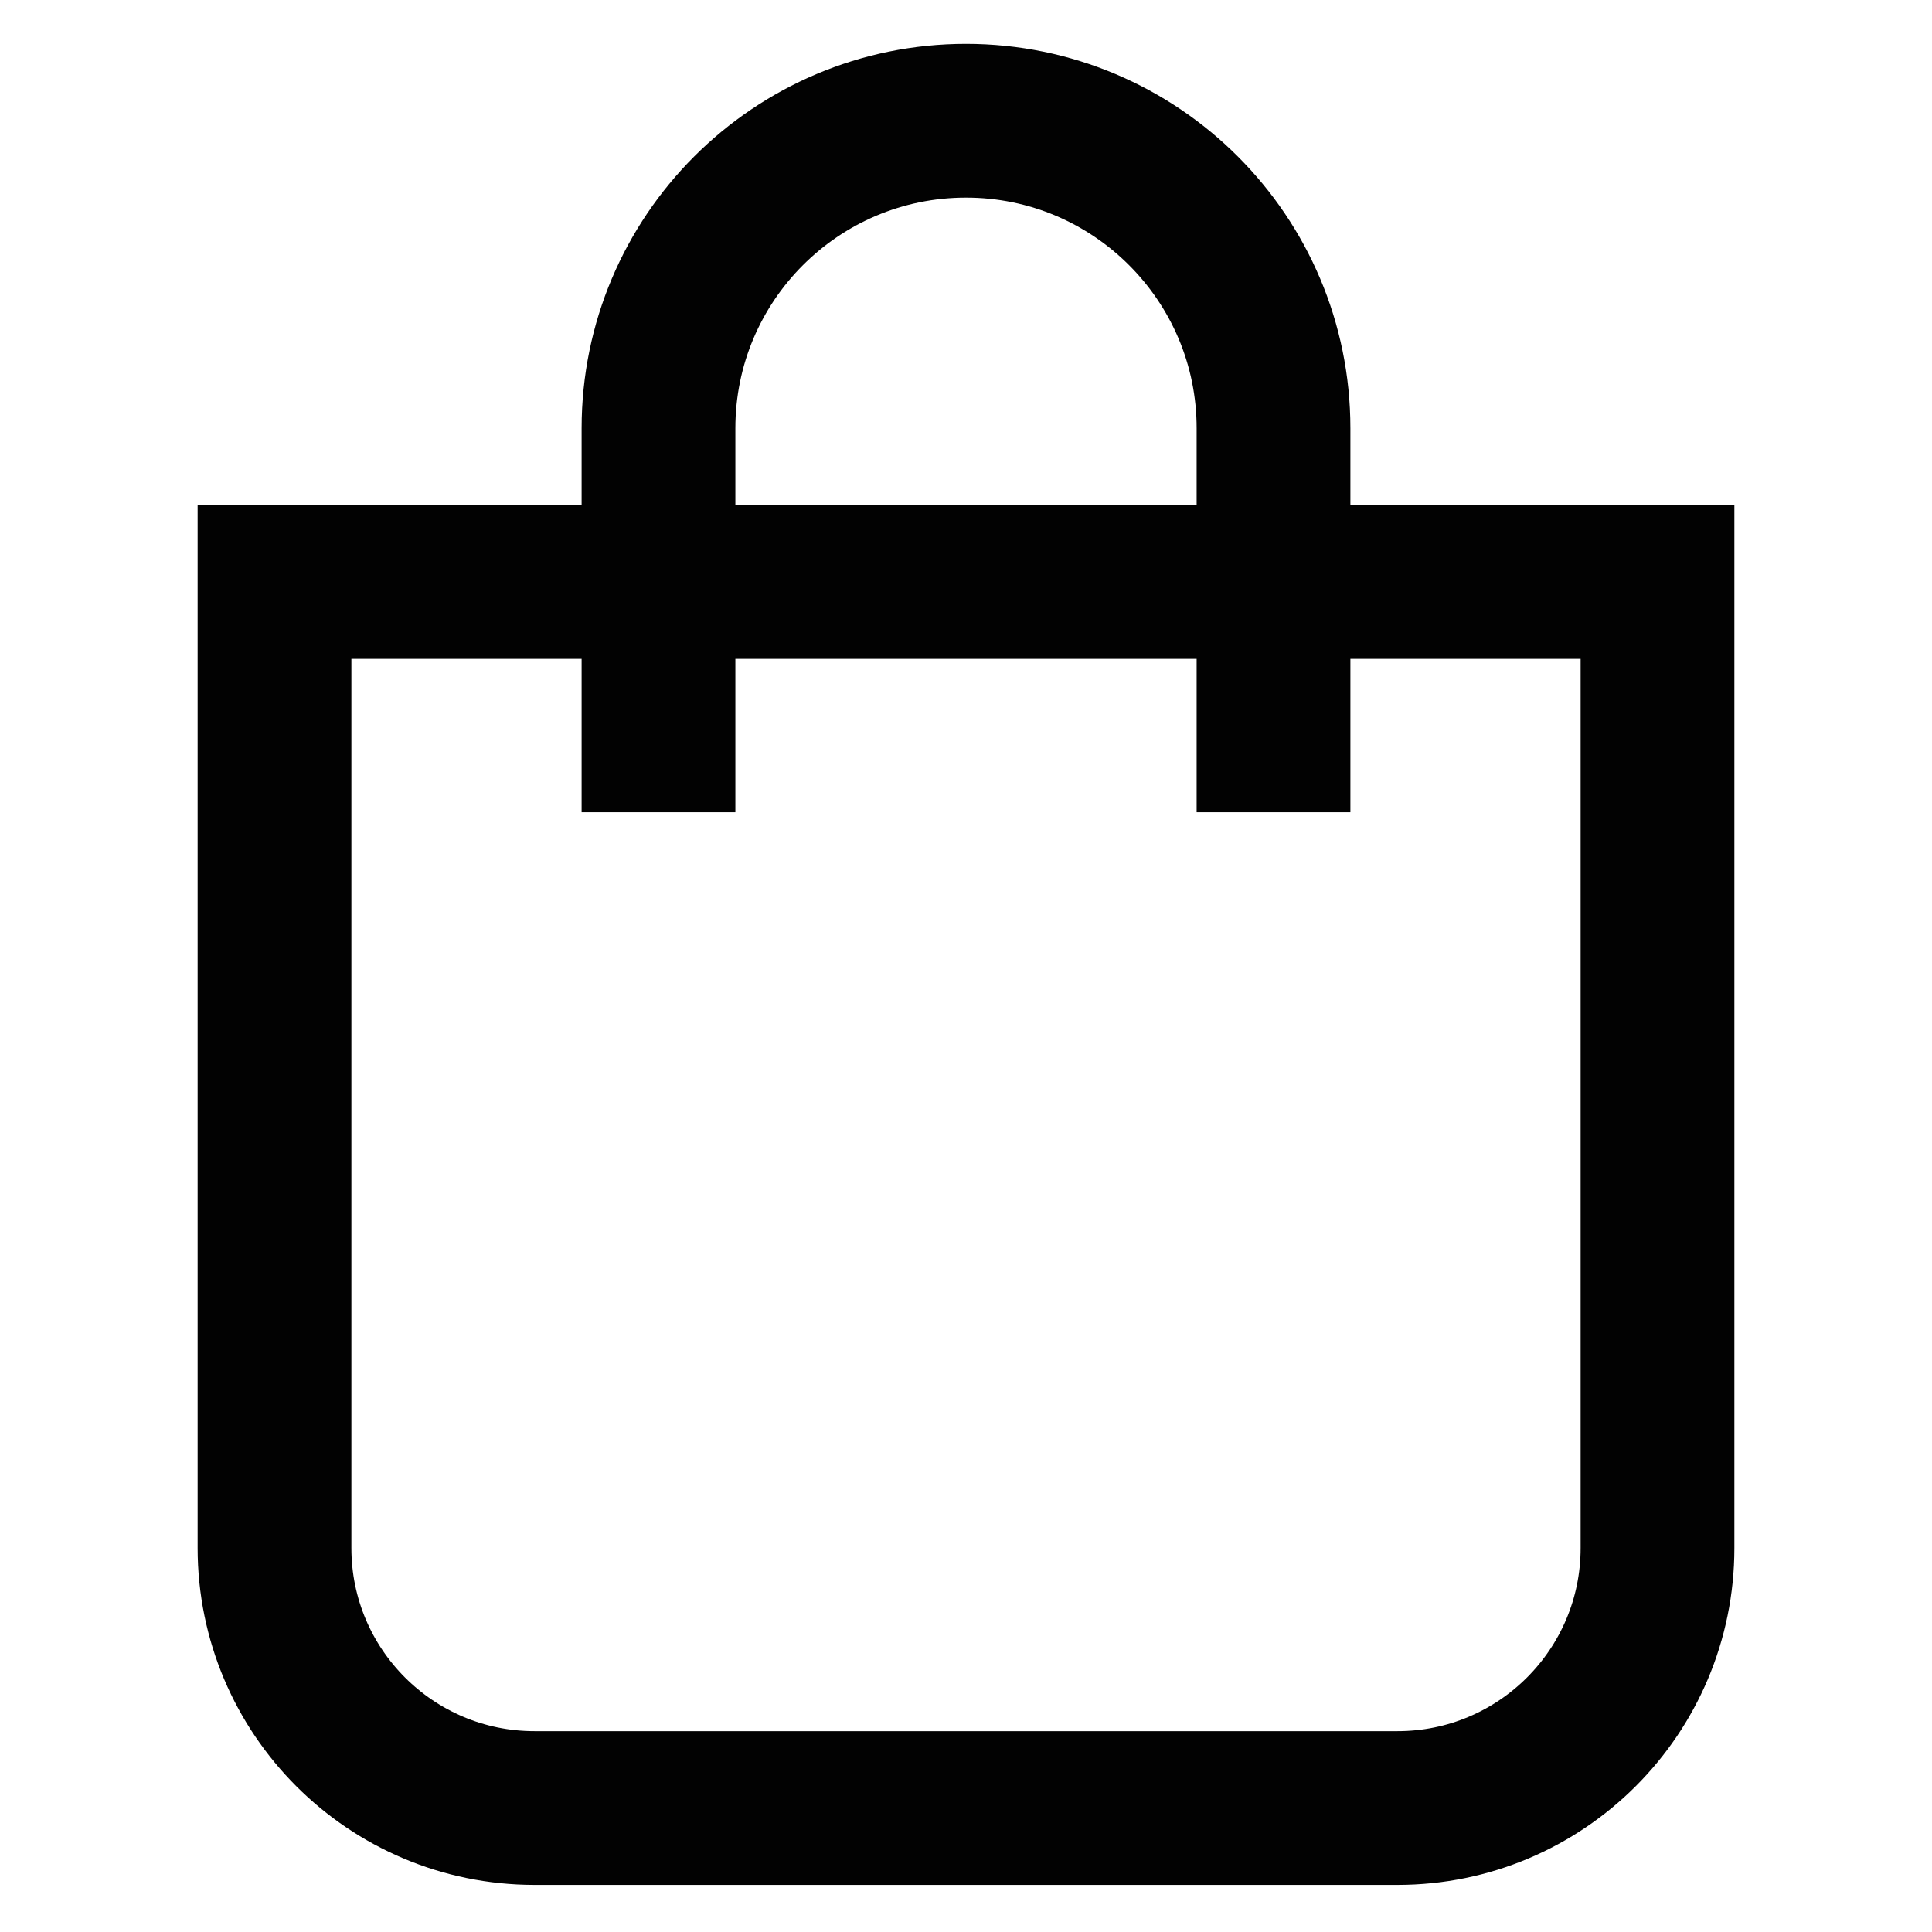
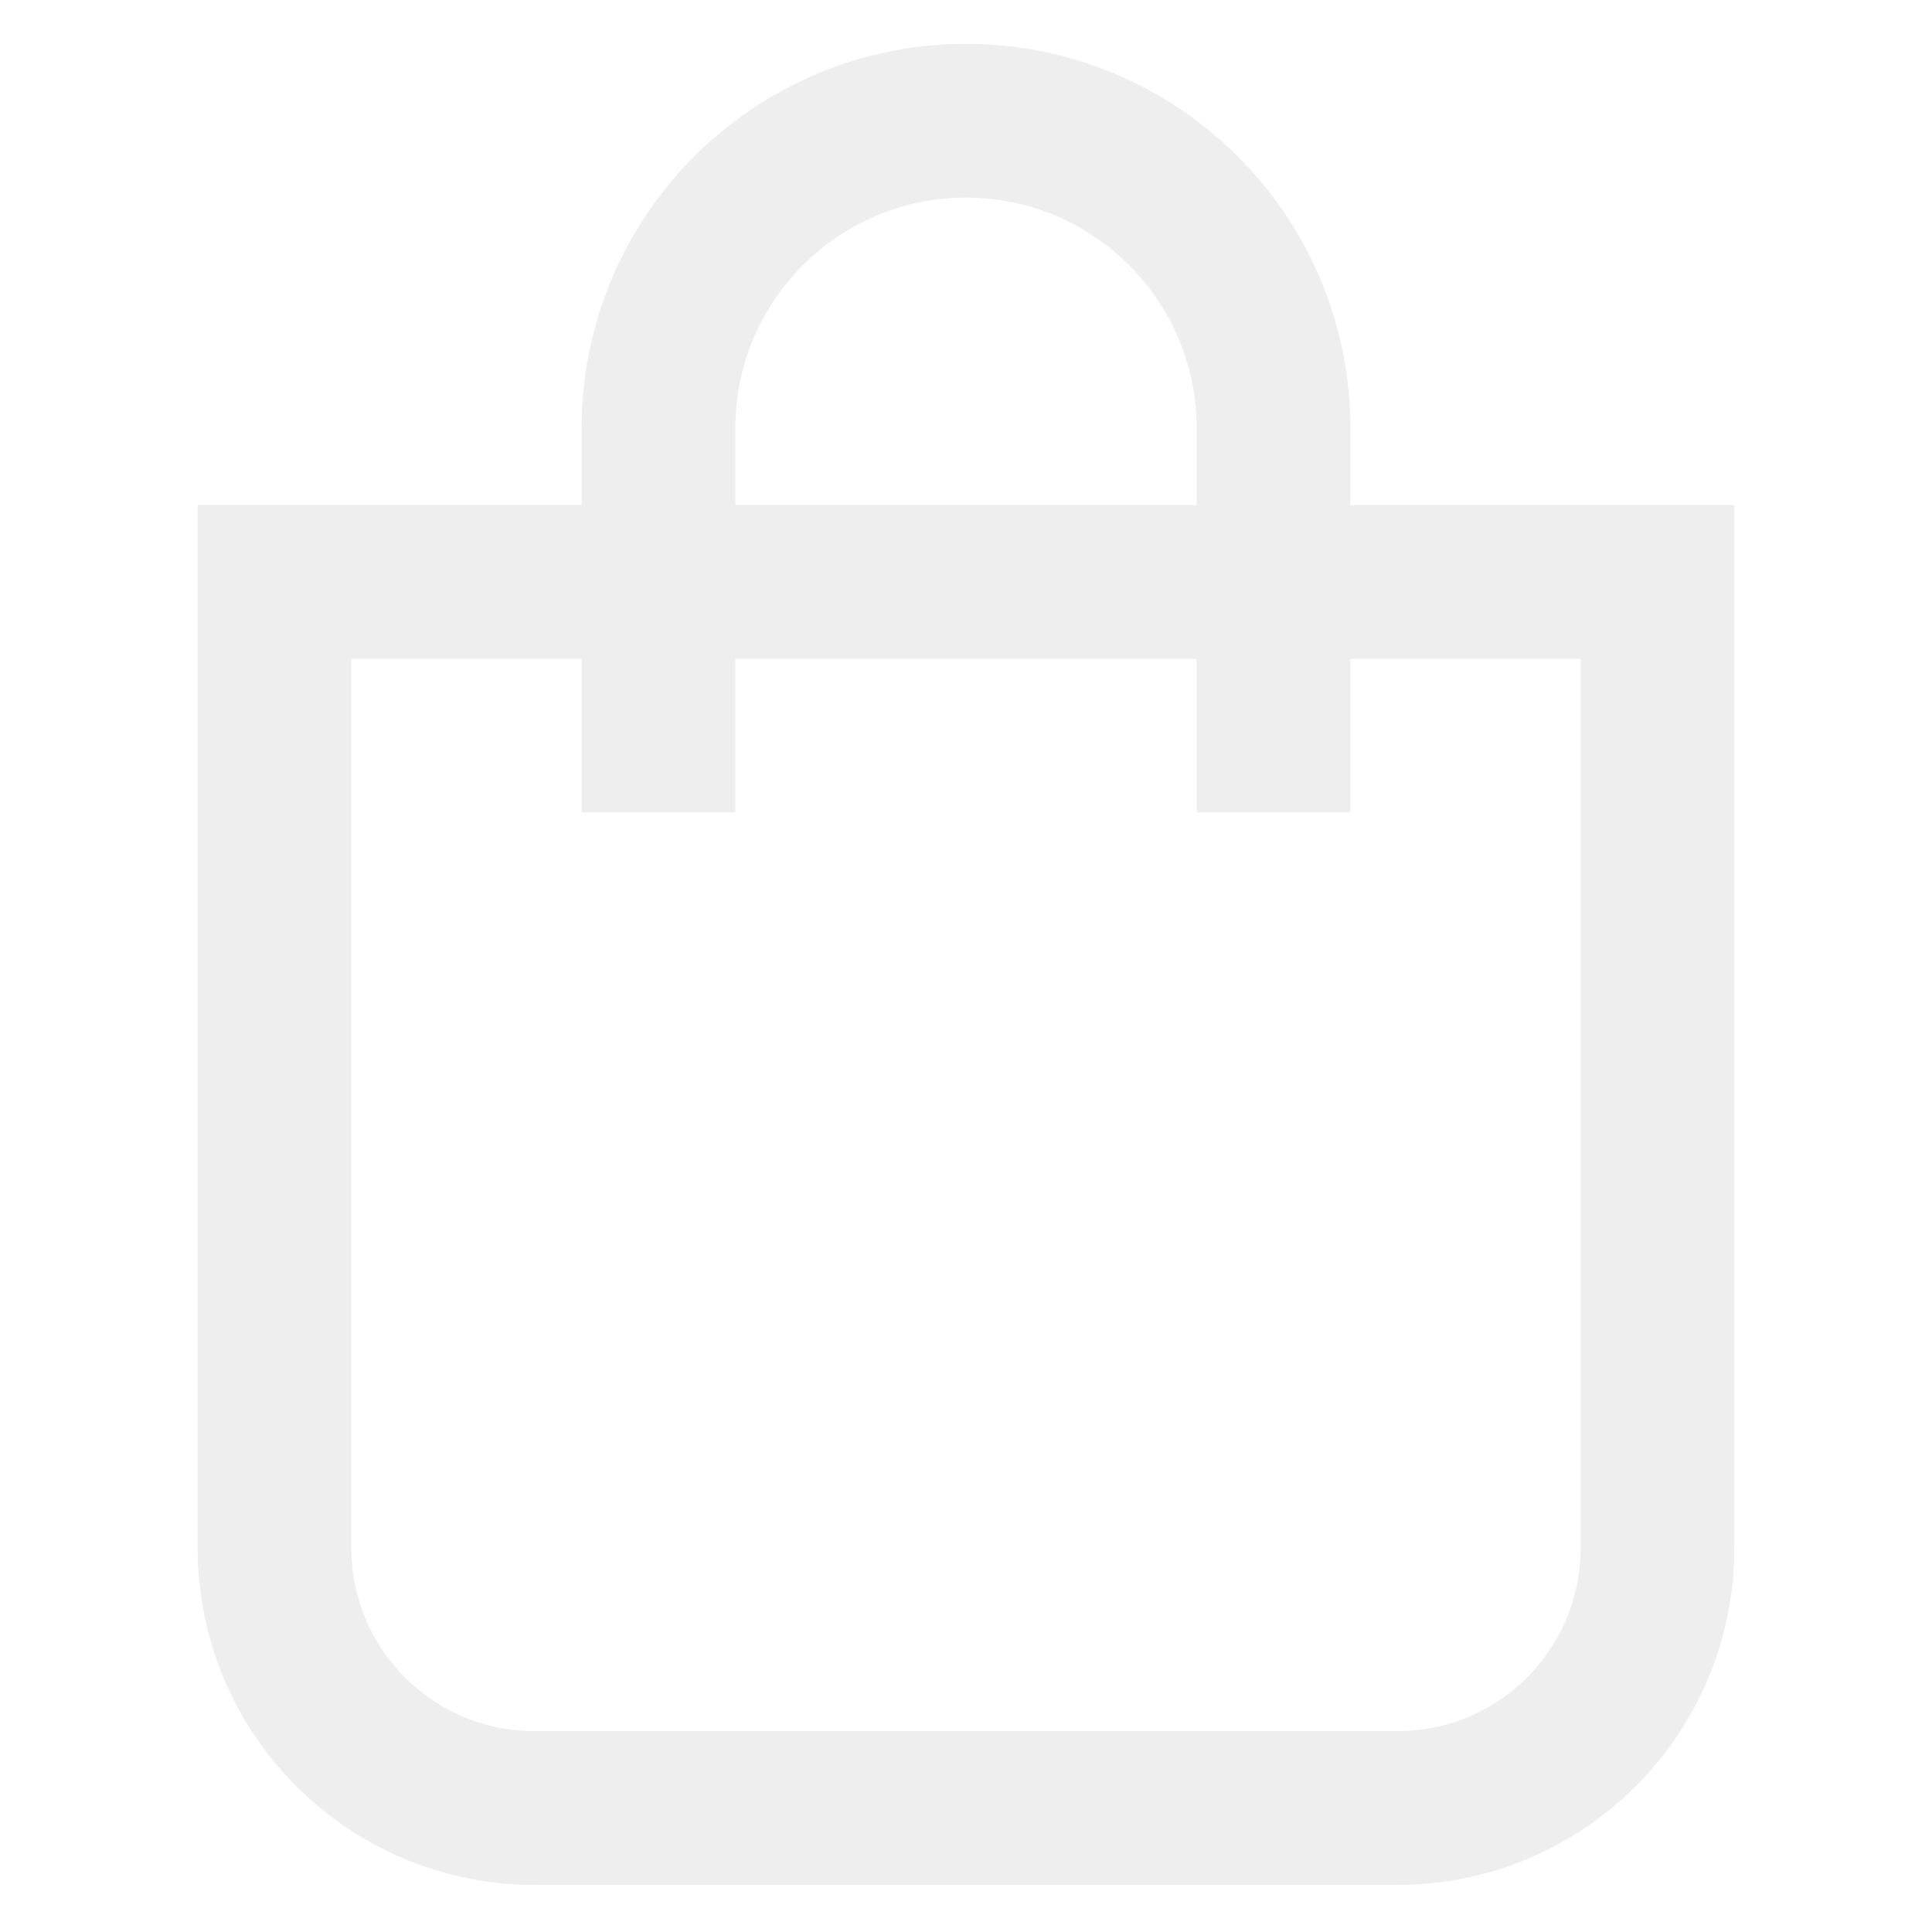
- <svg xmlns="http://www.w3.org/2000/svg" width="800px" height="800px" viewBox="0 0 24 24">
+ <svg xmlns="http://www.w3.org/2000/svg" width="25px" height="25px" viewBox="0 0 24 24">
  <defs>
-     <style>.cls-1{fill:none;stroke:#020202;stroke-miterlimit:10;stroke-width:1.91px;}</style>
+     <style>.cls-1{fill:none;stroke:#eee;stroke-miterlimit:10;stroke-width:1.91px;}</style>
  </defs>
  <g id="handbag">
    <path class="cls-1" d="M3.41,7.23H20.59a0,0,0,0,1,0,0v12a3.23,3.23,0,0,1-3.23,3.23H6.64a3.23,3.23,0,0,1-3.23-3.23v-12A0,0,0,0,1,3.41,7.23Z" />
    <path class="cls-1" d="M8.18,10.09V5.32A3.82,3.82,0,0,1,12,1.5h0a3.82,3.82,0,0,1,3.82,3.82v4.77" />
  </g>
</svg>
